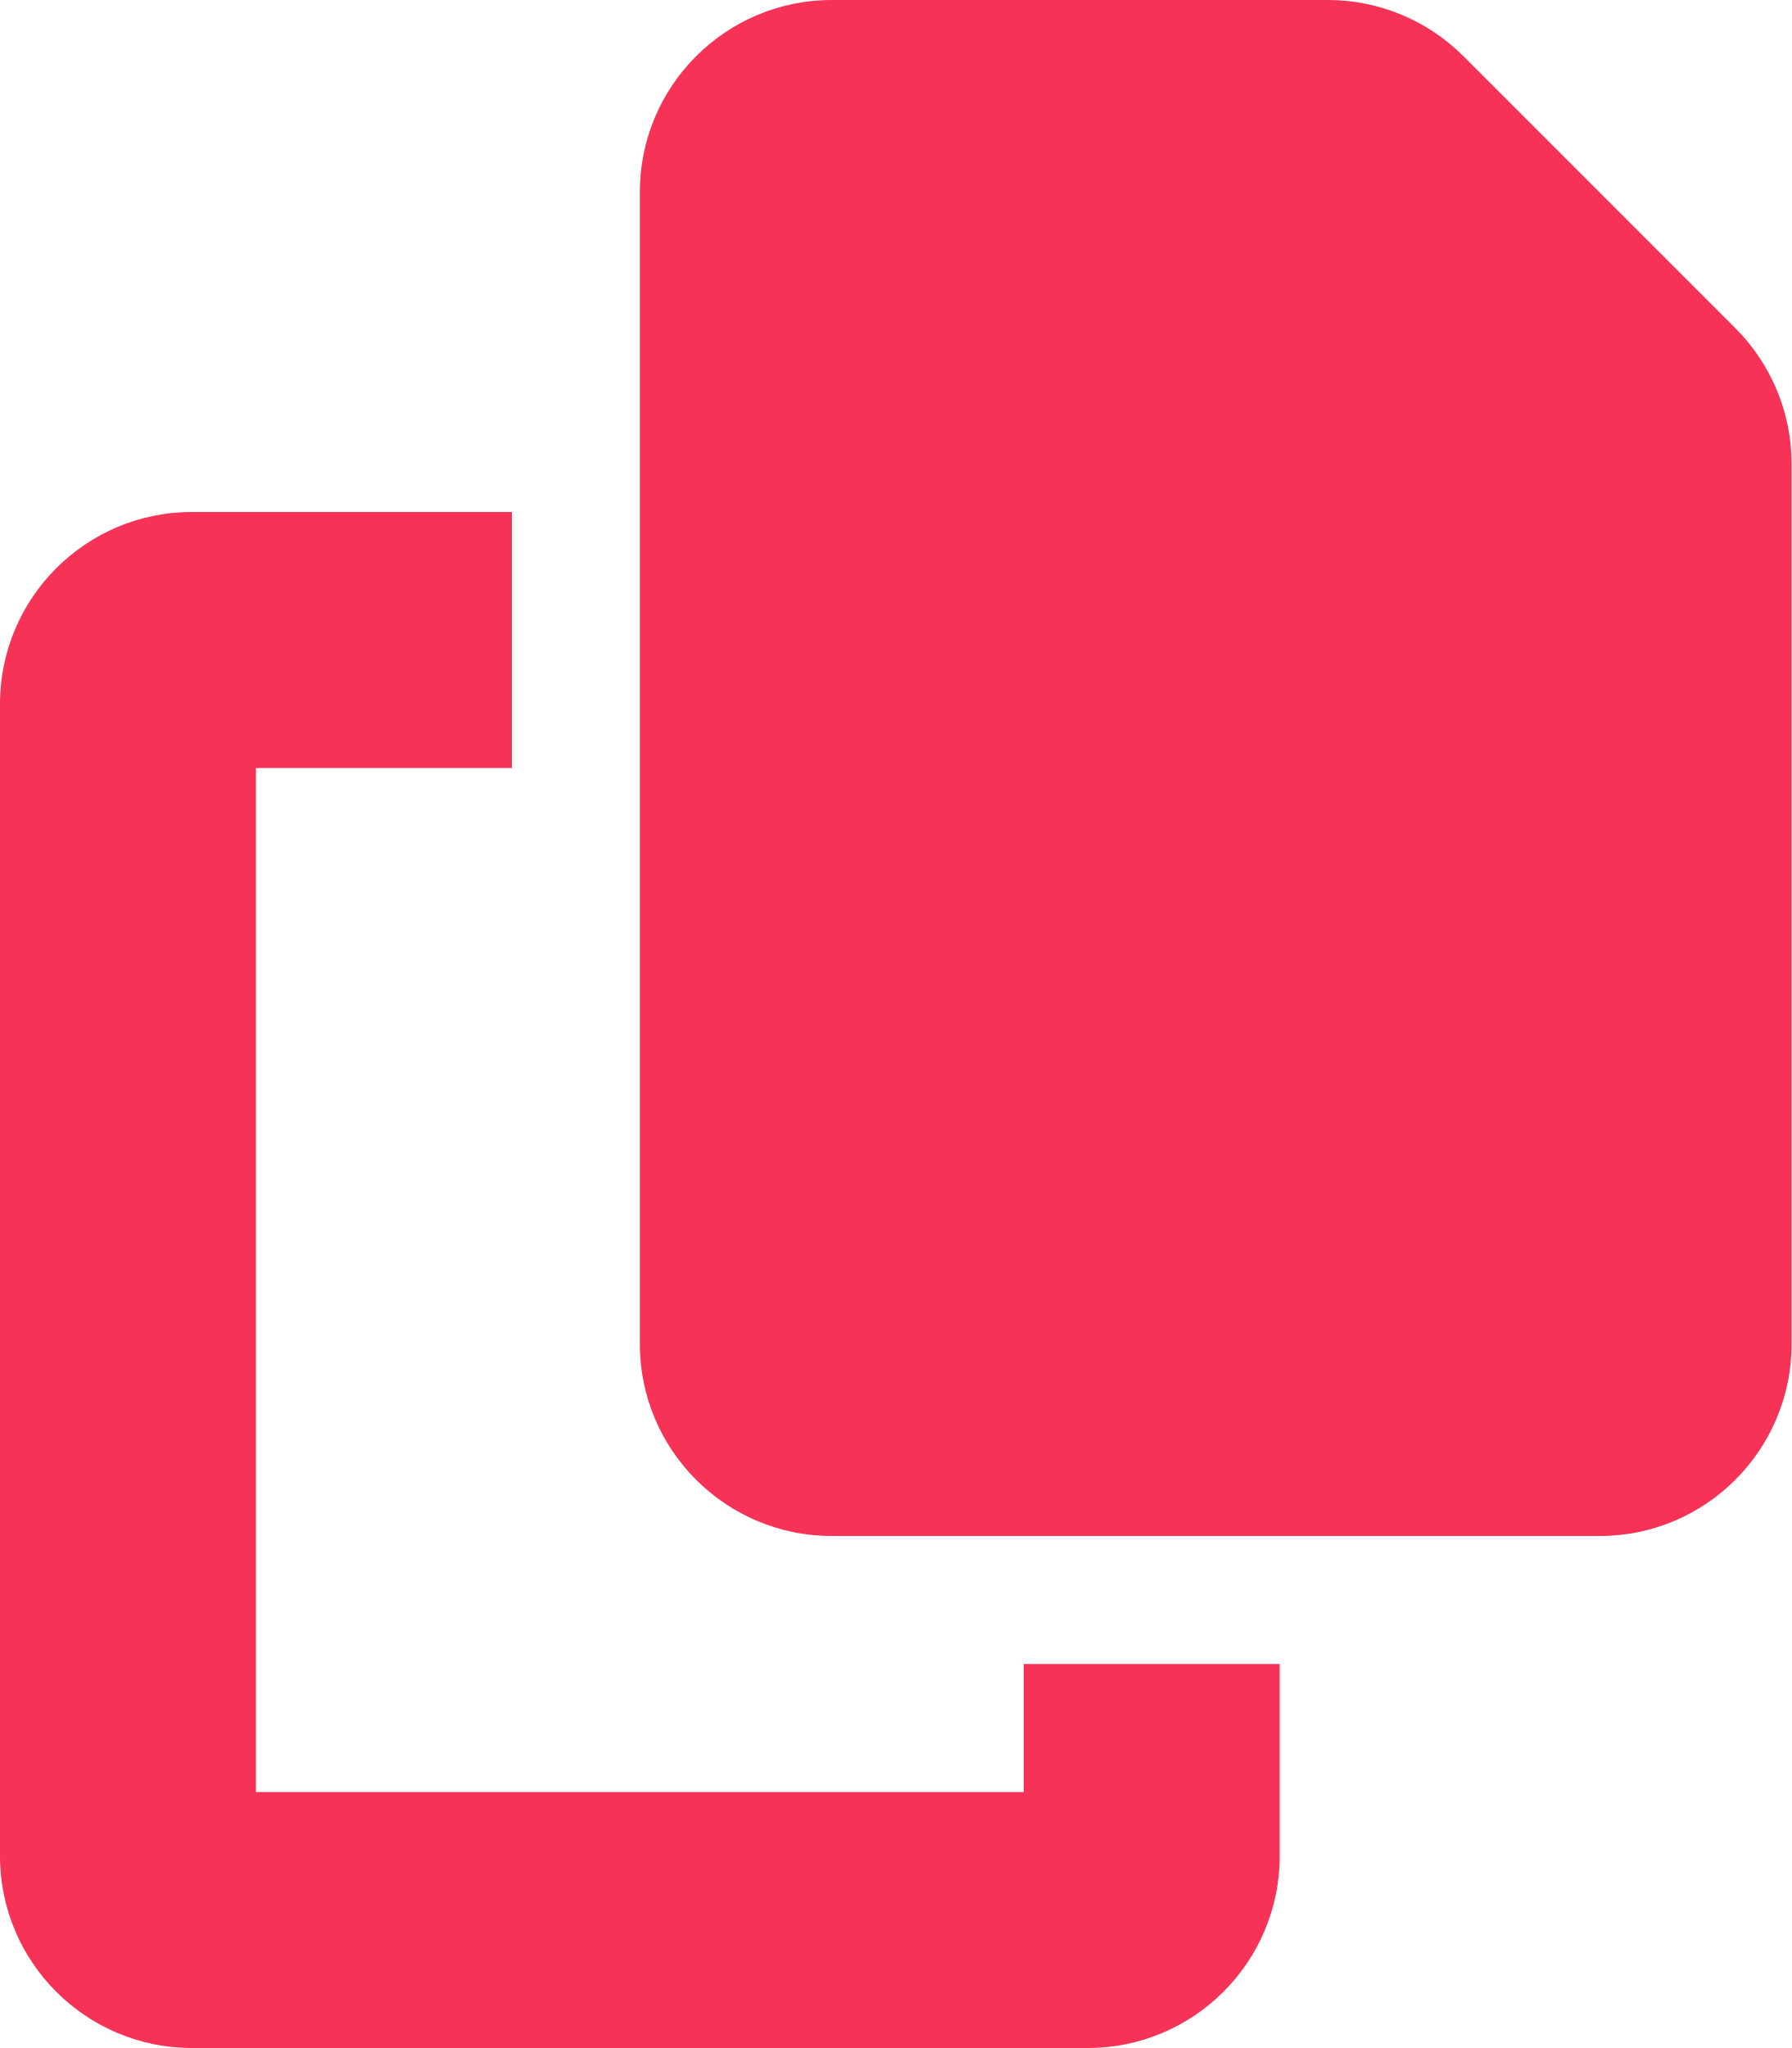
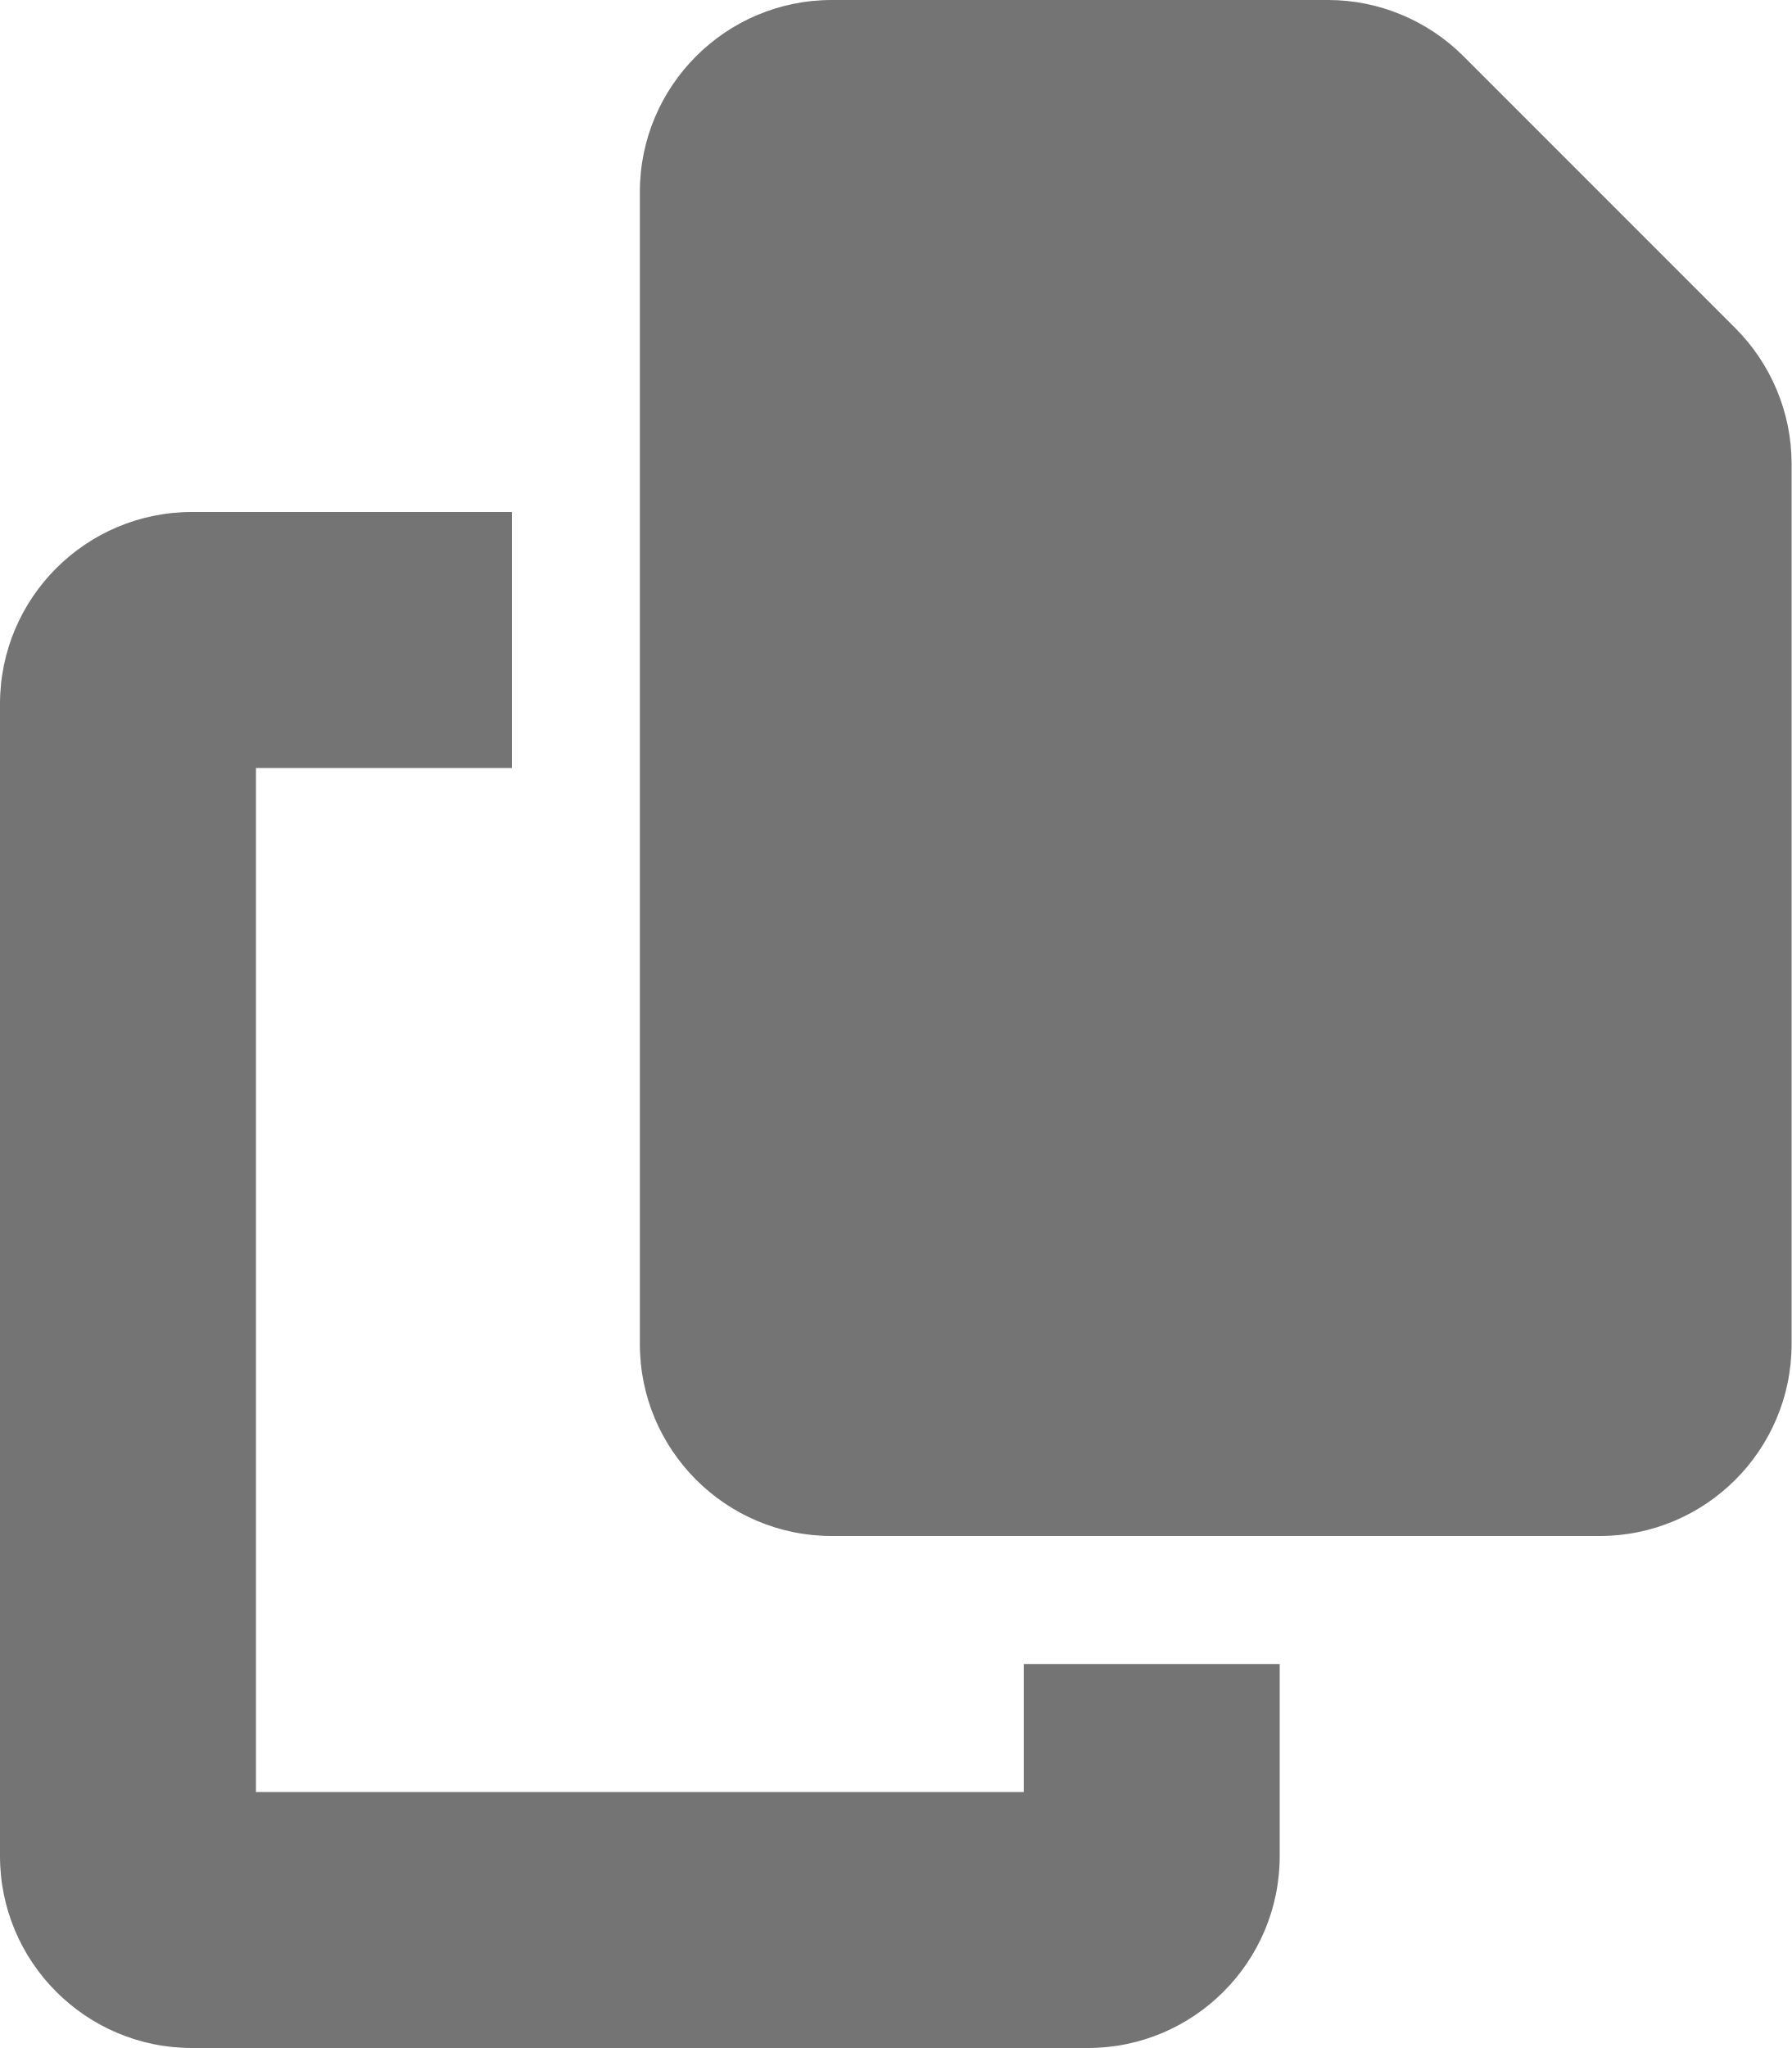
- <svg xmlns="http://www.w3.org/2000/svg" height="1.75rem" width="1.75rem" viewBox="0 0 448 512">
-   <path fill="#F63356" d="M208 0H332.1c12.7 0 24.9 5.1 33.9 14.1l67.9 67.9c9 9 14.1 21.2 14.1 33.9V336c0 26.5-21.5 48-48 48H208c-26.5 0-48-21.5-48-48V48c0-26.5 21.5-48 48-48zM48 128h80v64H64V448H256V416h64v48c0 26.5-21.5 48-48 48H48c-26.5 0-48-21.5-48-48V176c0-26.5 21.5-48 48-48z" />
+ <svg xmlns="http://www.w3.org/2000/svg" height="1.5rem" width="1.5rem" viewBox="0 0 448 512">
+   <path fill="#747474" d="M208 0H332.1c12.7 0 24.9 5.1 33.9 14.1l67.9 67.9c9 9 14.1 21.2 14.1 33.9V336c0 26.5-21.5 48-48 48H208c-26.5 0-48-21.5-48-48V48c0-26.5 21.5-48 48-48zM48 128h80v64H64V448H256V416h64v48c0 26.5-21.5 48-48 48H48c-26.5 0-48-21.5-48-48V176c0-26.5 21.5-48 48-48z" />
</svg>
